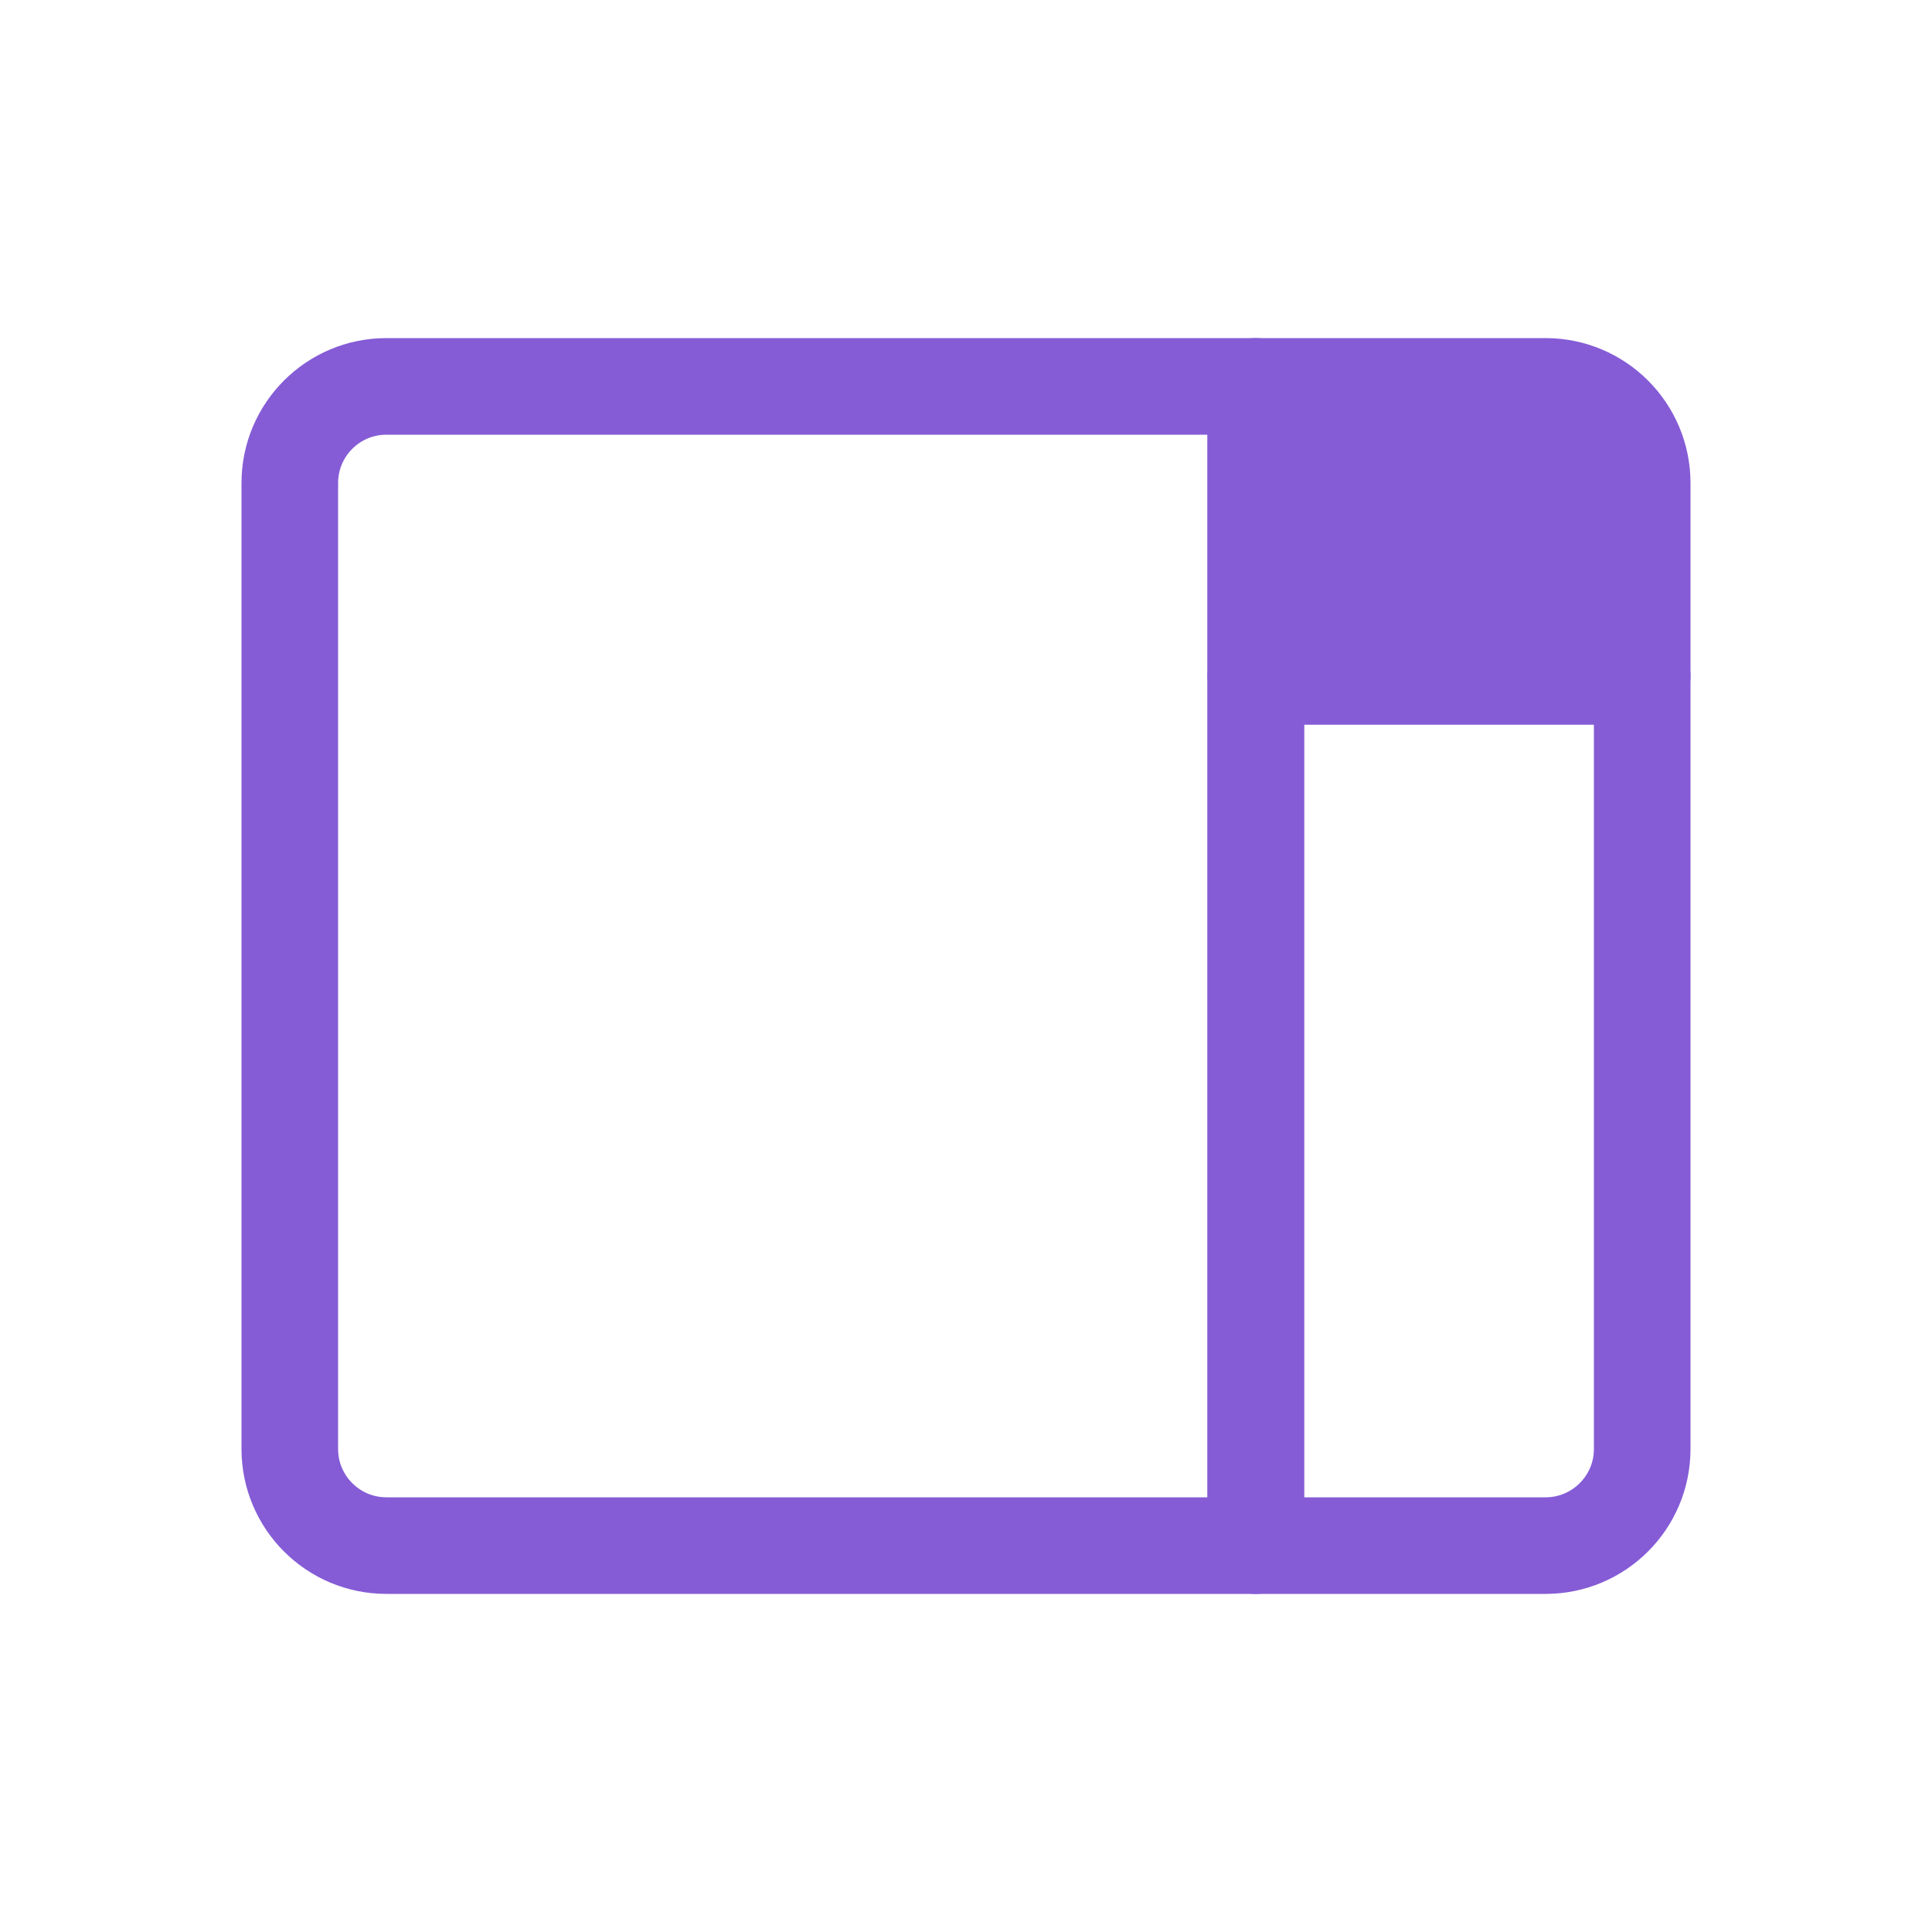
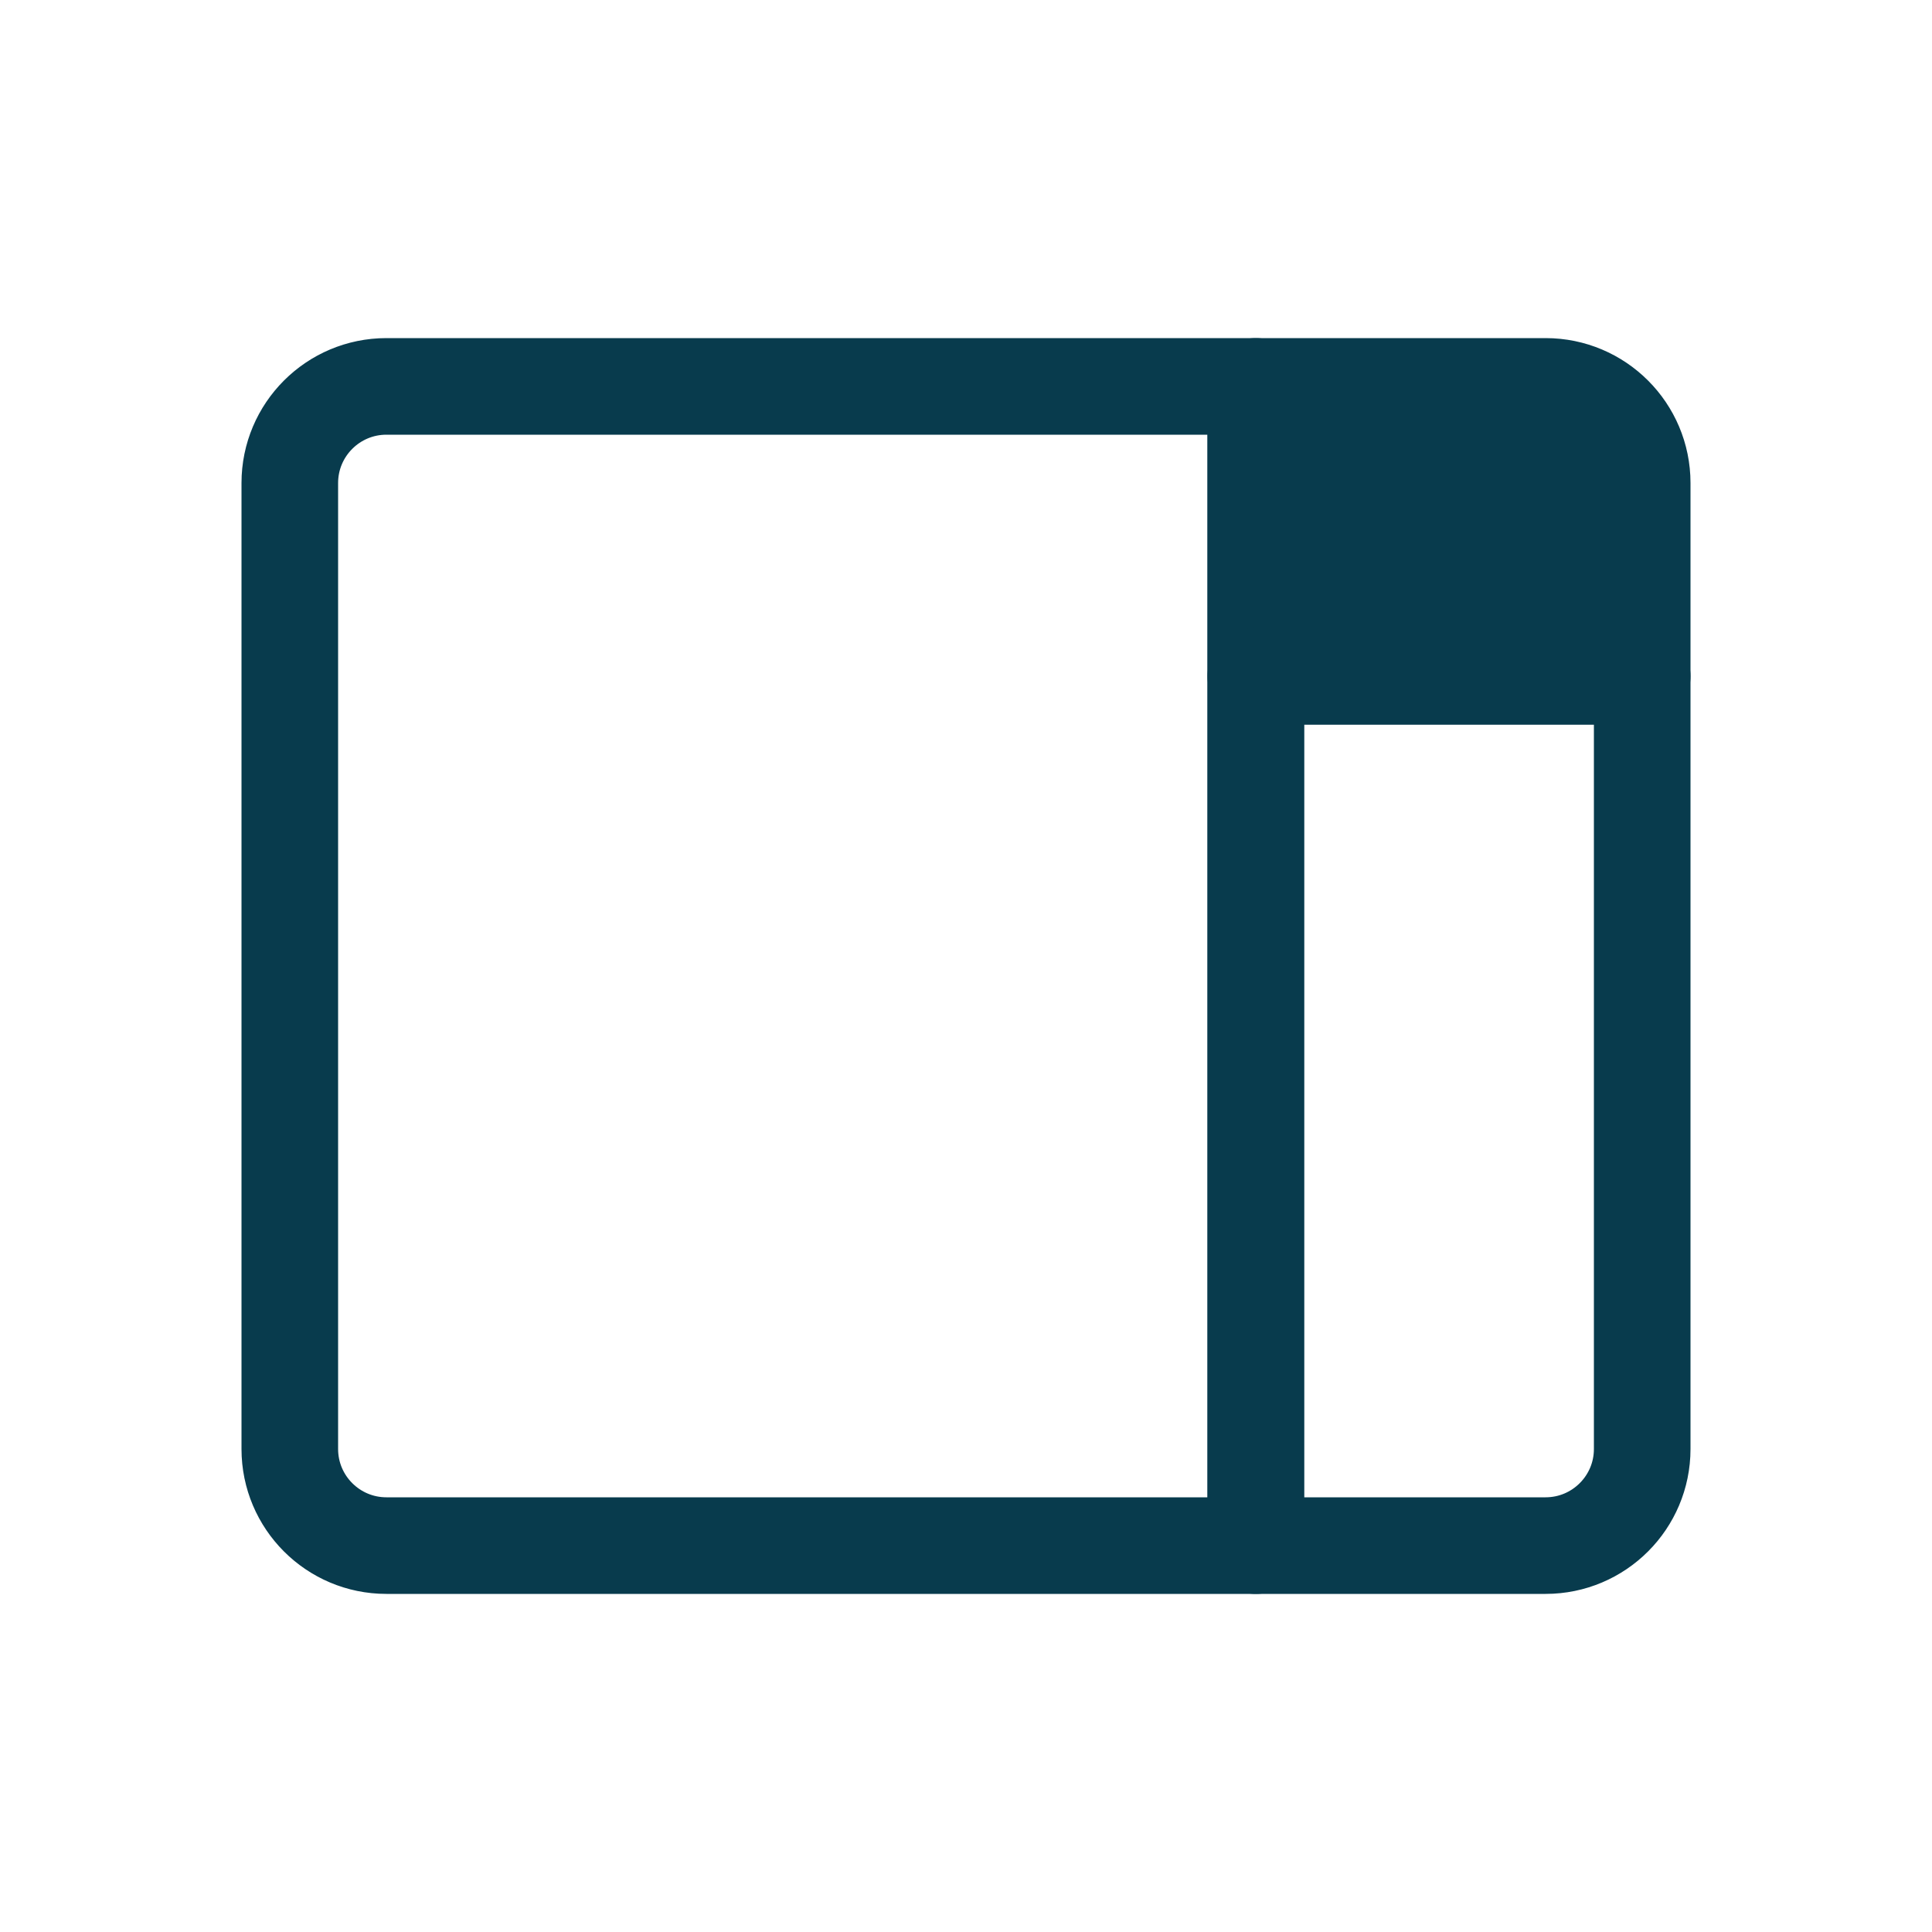
<svg xmlns="http://www.w3.org/2000/svg" width="20px" height="20px" viewBox="0 0 20 20" version="1.1">
  <defs />
  <g id="Page-1" stroke="none" stroke-width="1" fill="none" fill-rule="evenodd" stroke-linecap="round" stroke-linejoin="round">
-     <g id="Small-Stage-(inactive)" stroke="#855CD6">
+     <g id="Small-Stage-(inactive)" stroke="#083b4d">
      <g id="small-stage-(inactive)" transform="translate(3, 4)">
        <path d="M1,0 L10,0 L10,12 L1,12 L1,12 C0.448,12 6.76353751e-17,11.552 0,11 L0,1 L0,1 C-6.76353751e-17,0.448 0.448,1.01453063e-16 1,0 Z" id="Rectangle" />
-         <path d="M10,0 L13,0 L13,0 C13.552,-1.01453063e-16 14,0.448 14,1 L14,3 L10,3 L10,0 Z" id="Rectangle" fill="#855CD6" />
+         <path d="M10,0 L13,0 L13,0 C13.552,-1.01453063e-16 14,0.448 14,1 L14,3 L10,3 L10,0 Z" id="Rectangle" fill="#083b4d" />
        <path d="M10,3 L14,3 L14,11 L14,11 C14,11.552 13.552,12 13,12 L10,12 L10,3 Z" id="Rectangle-Copy" />
      </g>
    </g>
  </g>
</svg>
